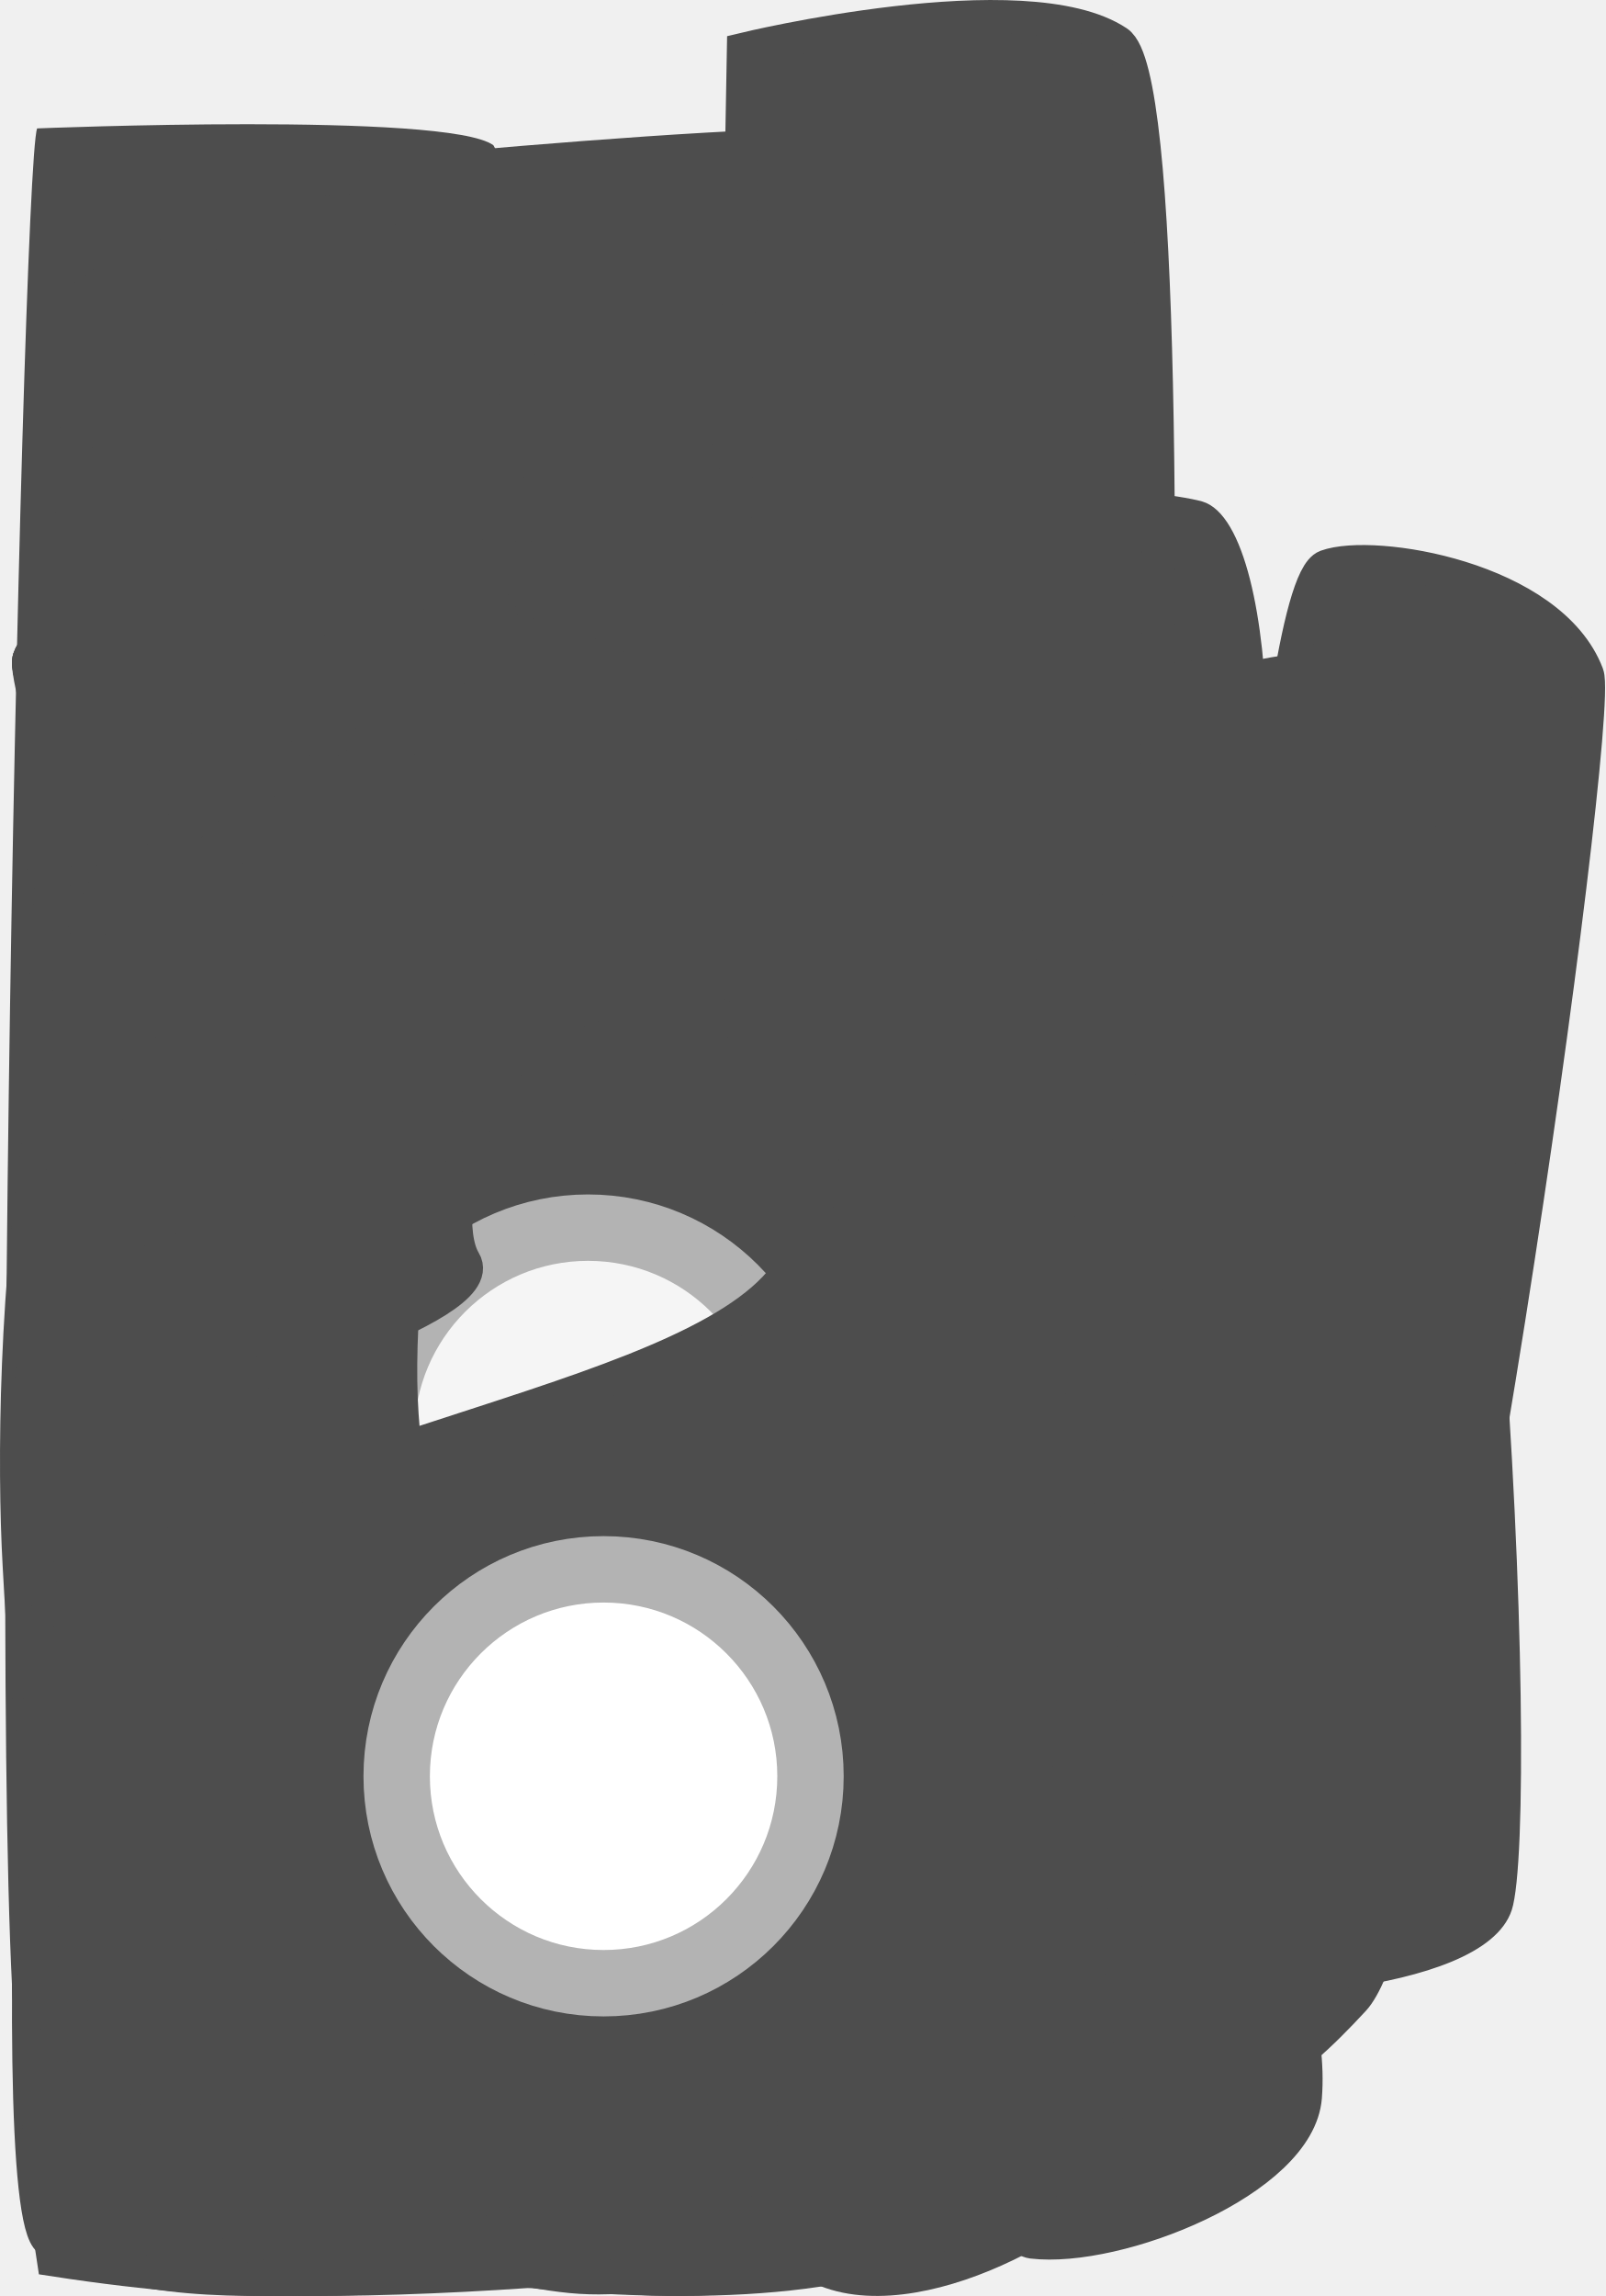
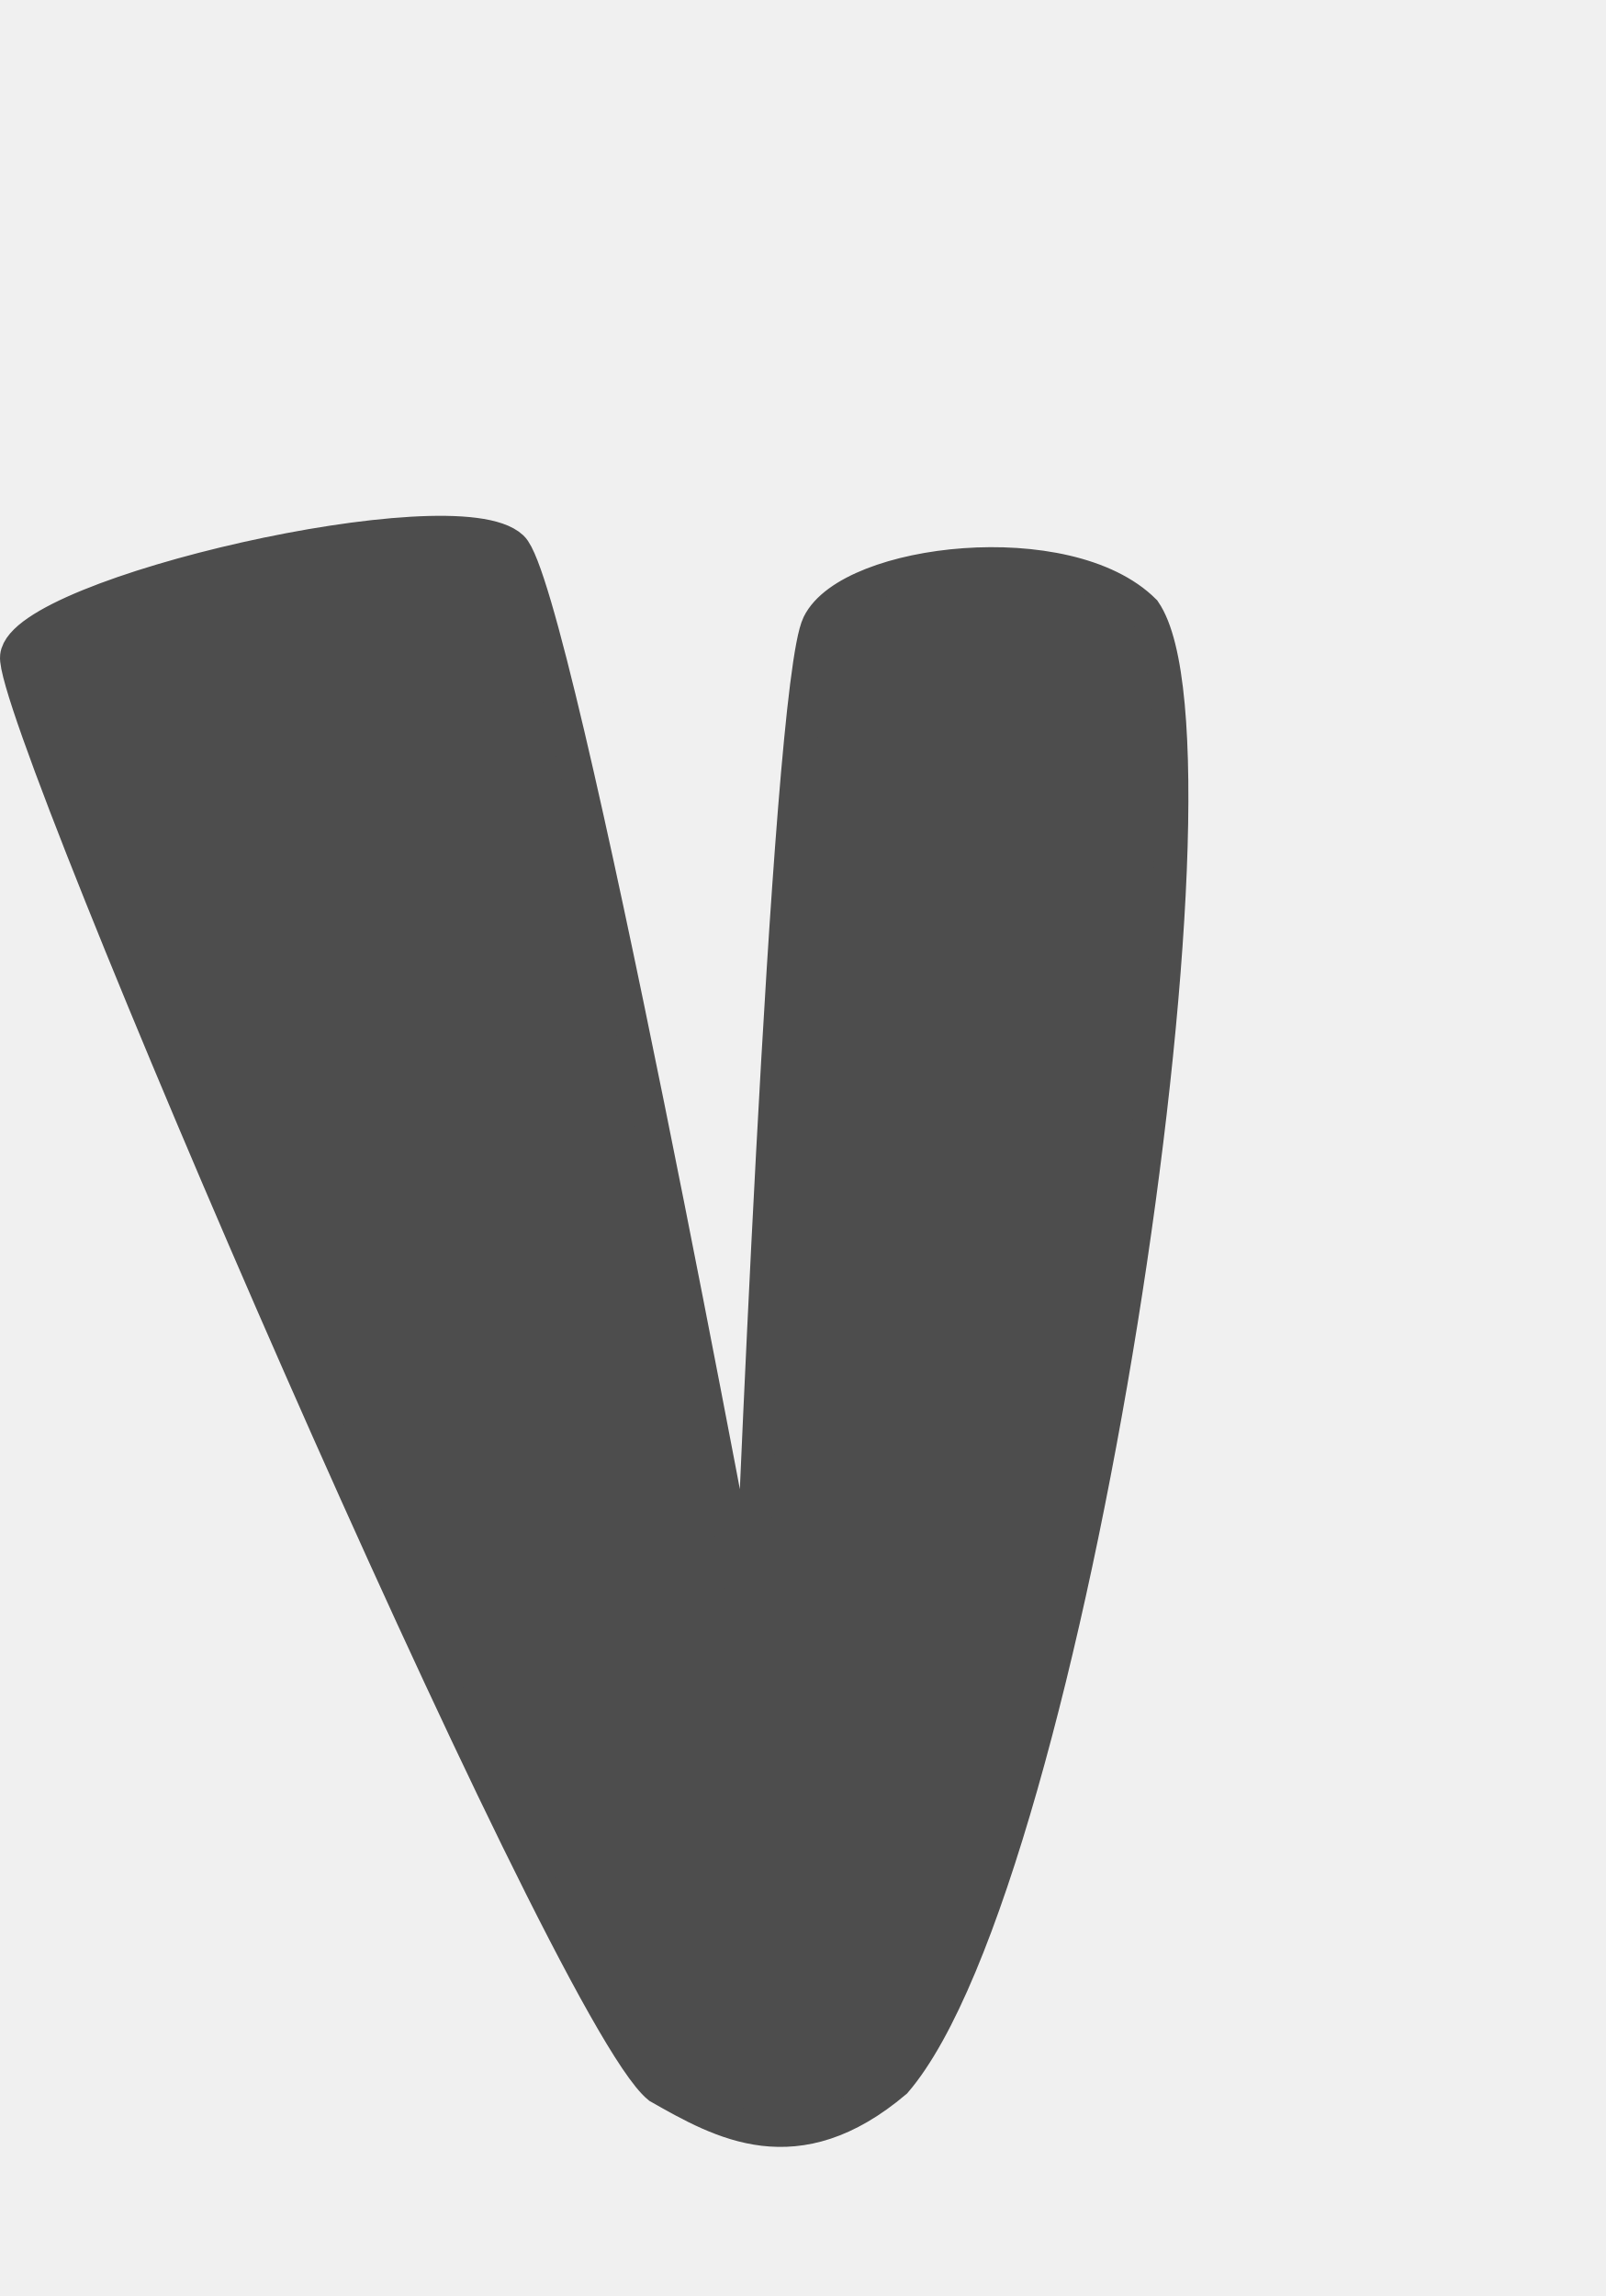
<svg xmlns="http://www.w3.org/2000/svg" width="48.35" height="69.149" id="svg3239" version="1.1">
  <defs id="defs3241" />
-   <g id="layer1" style="display:inline" transform="translate(0.3605375,-10.85148)">
-     <path style="fill:#4d4d4d;fill-opacity:1;stroke:none" d="M 2.273,26.336 C 0.699,31.161 0,38.205 0.758,38.836 1.515,39.468 11.364,37.447 11.996,38.205 c 0.631,0.758 -2.525,35.608 -1.389,35.608 1.136,0 15.026,3.246 16.541,0.253 1.515,-2.994 -2.778,-35.355 -1.768,-36.239 1.01,-0.884 7.923,2.976 10.954,1.768 C 38.311,38.806 38.417,26.714 35.86,25.957 33.304,25.199 3.351,23.028 2.273,26.336 z" id="path4085" />
+   <g id="layer1" style="display:none">
+     <path style="fill:#4d4d4d;fill-opacity:1;stroke:none" d="M 2.273,13.336 C 0.699,18.161 0,25.205 0.758,25.836 1.515,26.468 11.364,24.447 11.996,25.205 c 0.631,0.758 -2.525,35.608 -1.389,35.608 1.136,0 15.026,3.246 16.541,0.253 1.515,-2.994 -2.778,-35.355 -1.768,-36.239 1.01,-0.884 7.923,2.976 10.954,1.768 C 38.311,25.806 38.417,13.714 35.86,12.957 33.304,12.199 3.351,10.028 2.273,13.336 z" id="path4085" />
  </g>
-   <g style="display:inline" id="g4119" transform="translate(0.3605375,-10.85148)">
-     <g transform="translate(-0.8039886,-25.23615)" id="g4121">
-       <path style="fill:#4d4d4d;fill-opacity:1;stroke:#4d4d4d;stroke-width:1px;stroke-linecap:butt;stroke-linejoin:miter;stroke-opacity:1" d="m 3.059,49.674 c -0.622,1.939 -2.828,50.429 -1.118,53.737 4.173,0.054 9.46,1.958 12.486,-0.916 1.26,-0.729 -1.393,-18.913 -0.248,-20.159 1.145,-1.246 15.367,21.039 17.356,21.275 2.573,0.306 8.034,-1.852 8.228,-4.367 0.606,-7.826 -12.603,-20.043 -12.603,-20.043 0,0 9.494,-7.498 9.956,-14.888 C 37.578,56.924 34.305,48.703 23.682,47.78 13.059,46.856 3.681,47.735 3.059,49.674 z" id="path4123" />
-       <path style="fill:#ffffff;fill-opacity:1;stroke:#b3b3b3;stroke-opacity:1" id="path4125" d="m 24.802,64.738 a 4.833,4.833 0 1 1 -9.666,0 4.833,4.833 0 1 1 9.666,0 z" transform="matrix(1.312134,0,0,1.233186,-6.232914,-15.09604)" />
+   <g style="display:none" id="g4119">
+     <path id="path4125" style="fill:#ffffff;fill-opacity:1;stroke:#b3b3b3;stroke-opacity:1" d="m 24.802,22.738 c 0,2.669 -2.164,4.833 -4.833,4.833 -2.669,0 -4.833,-2.164 -4.833,-4.833 0,-2.669 2.164,-4.833 4.833,-4.833 2.669,0 4.833,2.164 4.833,4.833 z M 3.059,7.674 C 2.437,9.613 0.231,58.103 1.941,61.411 c 4.173,0.054 9.46,1.958 12.486,-0.916 1.26,-0.729 -1.393,-18.913 -0.248,-20.159 1.145,-1.246 15.367,21.039 17.356,21.275 2.573,0.306 8.034,-1.852 8.228,-4.367 0.606,-7.826 -12.603,-20.043 -12.603,-20.043 0,0 9.494,-7.498 9.956,-14.888 C 37.578,14.924 34.305,6.703 23.682,5.78 13.059,4.856 3.681,5.735 3.059,7.674 z" />
+   </g>
+   <g style="display:none" id="g4115">
+     <path id="path4117" d="M 1.918,3.053 C 1.437,4.276 0.247,59.658 1.539,62.31 c 0.918,1.205 31.031,1.01 32.925,1.01 1.894,0 2.147,-16.704 0,-18.093 -2.147,-1.389 -21.328,4.546 -21.328,4.546 0,0 4.394,-43.258 2.525,-46.214 C 14.272,2.548 1.918,3.053 1.918,3.053 z" style="fill:#4d4d4d;fill-opacity:1;stroke:none" />
+   </g>
+   <g id="layer17" style="display:none">
+     <path style="fill:#4d4d4d;fill-opacity:1;stroke:none" d="M 3.85,7.382 C 2.713,8.265 2.713,14.958 3.597,15.715 4.481,16.473 7.259,16.347 7.259,16.347 L 7.007,53.344 c 0,0 -4.167,-1e-6 -5.177,1.01 -1.01,1.01 -1.894,8.118 -0.758,8.118 1.136,0 20.435,-0.126 22.329,-0.126 1.894,0 3.03,-8.497 0.884,-9.886 -2.147,-1.389 -5.177,0.126 -5.177,0.126 L 18.351,16.599 c 0,0 3.283,0.884 4.924,0.126 C 24.917,15.968 25.8,7.382 24.411,6.371 23.022,5.361 3.85,7.382 3.85,7.382 z" id="path5268" />
+   </g>
+   <g id="layer10" style="display:none">
+     <path id="path3502" style="fill:#ffffff;fill-opacity:1;stroke:#b3b3b3;stroke-width:1px;stroke-linecap:butt;stroke-linejoin:miter;stroke-opacity:1" d="m 13.071,21.804 0,23.036 7.946,0 c 0,0 5.714,-2.946 5.536,-12.232 C 26.375,23.321 21.018,21.804 21.018,21.804 z M 3.383,6.099 C 7.04,3.1 23.896,4.319 29.454,10.206 c 4.58,4.851 7.871,13.138 7.946,20.982 0.089,9.286 -0.625,23.125 -7.411,28.125 -6.786,5 -24.568,2.956 -27.143,1.607 C -0.903,58.956 0.263,8.656 3.383,6.099 z" />
+   </g>
+   <g id="layer16" style="display:none">
+     <path style="fill:#4d4d4d;fill-opacity:1;stroke:none" d="m 23.991,23.161 c 1.136,0 9.312,-4.067 9.312,-6.34 0,-2.273 -8.935,-9.864 -15.373,-9.47 C 11.743,7.729 0.374,11.52 0.758,32.352 1.263,59.752 10.407,63.071 16.289,63.071 c 5.882,0 17.015,-3.193 17.015,-14.81 0,-5.458 -5.719,-7.508 -8.681,-6.692 -2.811,0.774 -0.818,10.228 -6.819,10.228 -3.03,0 -5.245,-10.692 -5.556,-16.541 -0.331,-6.229 1.389,-17.299 4.041,-18.183 5.761,-1.92 5.462,6.088 7.702,6.088 z" id="path5265" />
+   </g>
+   <g id="layer4" style="display:none">
+     <path id="path3096" style="fill:#ffffff;fill-opacity:1;stroke:#b3b3b3;stroke-opacity:1" d="m 24.688,47.1 c 0,3.723 -3.018,6.741 -6.741,6.741 -3.723,0 -6.741,-3.018 -6.741,-6.741 0,-3.723 3.018,-6.741 6.741,-6.741 3.723,0 6.741,3.018 6.741,6.741 z M 24.56,21.407 c 0,2.669 -2.164,4.833 -4.833,4.833 -2.669,0 -4.833,-2.164 -4.833,-4.833 0,-2.669 2.164,-4.833 4.833,-4.833 2.669,0 4.833,2.164 4.833,4.833 z M 2.817,6.343 C 2.195,8.282 -0.011,56.772 1.7,60.08 c 1.212,2.343 19.002,1.102 23.608,-0.08 4.538,-1.165 11.036,-5.518 11.814,-15.576 0.606,-7.826 -7.805,-13.856 -7.805,-13.856 0,0 6.085,-2.068 6.546,-9.458 C 36.326,13.719 34.064,5.372 23.441,4.449 12.818,3.525 3.44,4.404 2.817,6.343 z" />
+   </g>
+   <g id="layer2" style="display:none">
+     <path style="fill:#4d4d4d;fill-opacity:1;stroke:#4d4d4d;stroke-width:1px;stroke-linecap:butt;stroke-linejoin:miter;stroke-opacity:1" d="m 0.502,19.768 c -0.211,1.889 15.677,33.392 14.92,36.902 -1.476,6.847 -7.52,-2.238 -9.03,-1.225 -1.751,1.175 -2.669,8.597 -1.084,10.194 2.045,2.062 19.525,4.873 23.682,0.716 4.157,-4.157 5.529,-23.381 5.529,-23.381 0,0 2.262,-22.263 -0.047,-24.573 -2.309,-2.309 -8.86,-1.538 -9.813,0.395 -0.953,1.933 -2.055,30.436 -2.055,30.436 0,0 -5.825,-31.472 -7.182,-32.745 -1.701,-1.595 -14.71,1.391 -14.92,3.28 z" id="y" />
+   </g>
+   <g id="g4111" style="display:none">
+     <path style="fill:#4d4d4d;fill-opacity:1;stroke:#4d4d4d;stroke-width:1px;stroke-linecap:butt;stroke-linejoin:miter;stroke-opacity:1" d="m 0.502,20.768 c -0.211,1.889 12.498,40.755 15.34,43.089 1.906,1.083 4.144,2.361 7.128,-0.163 4.157,-4.157 6.333,-19.845 6.333,-19.845 0,0 0.561,19.993 4,20.346 3.418,0.35 5.096,-0.941 7.114,-3.123 2.577,-2.787 7.533,-38.602 7.037,-39.911 -1.099,-2.905 -6.435,-3.771 -7.862,-3.253 -1.749,0.636 -3.006,24.664 -3.006,24.664 0,0 -3.217,-17.747 -6.114,-24.053 -2.309,-2.309 -8.86,-0.654 -9.813,1.279 -0.953,1.933 -2.055,30.436 -2.055,30.436 0,0 -1.825,-31.472 -3.182,-32.745 -1.701,-1.595 -14.71,1.391 -14.92,3.28 z" id="path4113" />
+   </g>
+   <g style="display:inline" id="g4103">
+     <path id="path4105" d="m 0.502,19.768 c -0.211,1.889 16.498,40.755 19.34,43.089 1.906,1.083 4.144,2.361 7.128,-0.163 5.265,-6.132 10.367,-40.139 7.502,-44.292 -2.309,-2.309 -8.86,-1.538 -9.813,0.395 -0.953,1.933 -2.055,30.436 -2.055,30.436 0,0 -5.825,-31.472 -7.182,-32.745 -1.701,-1.595 -14.71,1.391 -14.92,3.28 z" style="fill:#4d4d4d;fill-opacity:1;stroke:#4d4d4d;stroke-width:1px;stroke-linecap:butt;stroke-linejoin:miter;stroke-opacity:1" />
+   </g>
+   <g id="layer13" style="display:none">
+     <path style="fill:#4d4d4d;fill-opacity:1;stroke:none" d="m 23.125,15.125 c 1.704,2.158 -0.089,9.732 -0.089,9.732 0,0 9.411,-0.446 10.214,0.536 0.804,0.982 0.893,5.625 -0.089,6.786 -0.982,1.161 -11.554,1.161 -11.554,1.161 0,0 -2.857,16.161 -2.768,17.054 0.089,0.893 0.268,2.054 2.054,2.321 1.786,0.268 3.482,-2.679 4.643,-5.089 1.161,-2.411 1.875,-1.786 3.482,-1.429 1.607,0.357 4.286,2.321 4.286,4.375 0,2.054 -4.501,8.884 -7.143,9.821 C 23.393,61.375 13.125,61.911 11.518,60.929 9.911,59.946 6.472,56.93 6.875,52 c 0.193,-2.365 3.393,-18.036 3.393,-18.036 0,0 -7.589,0.804 -8.214,-0.179 -0.625,-0.982 -2.321,-7.054 -1.25,-8.125 C 1.875,24.589 11.429,25.036 11.429,25.036 c 0,0 0.926,-8.994 2.054,-9.464 C 14.61,15.102 21.421,12.967 23.125,15.125 z" id="t" />
+   </g>
+   <g id="layer12" style="display:none">
+     <path style="fill:#4d4d4d;fill-opacity:1;stroke:none" d="m 33.304,27.304 c 0,2.883 -4.554,6.25 -6.518,5.893 -1.964,-0.357 -7.683,-5.853 -10.179,-6.071 -2.495,-0.219 -3.607,0.327 -4.732,1.518 -1.125,1.19 -1.29,2.874 0.893,5.714 2.183,2.841 11.568,2.225 14.375,4.196 4.196,2.946 4.703,9.899 4.196,14.375 -0.536,4.732 -1.429,9.464 -11.607,9.107 C 9.554,61.679 -0.268,53.732 0.357,51.589 c 0.625,-2.143 3.304,-8.571 5.804,-7.857 2.5,0.714 10.446,7.143 11.964,7.768 1.518,0.625 3.125,0.446 4.286,-1.696 C 23.571,47.661 22.5,45.518 21.25,44.536 20,43.554 6.607,41.857 3.839,38.821 1.713,36.49 -0.089,28.643 1.518,24.357 2.692,21.227 11.652,19.206 14.911,19.179 c 10.446,-0.089 18.393,6.504 18.393,8.125 z" id="s" />
+   </g>
+   <g id="layer5" style="display:none">
+     <path style="fill:#4d4d4d;fill-opacity:1;stroke:#4d4d4d;stroke-width:0.965px;stroke-linecap:butt;stroke-linejoin:miter;stroke-opacity:1" d="m 3.646,21.209 c -1.387,36.125 -3.859,37.073 -1.548,37.933 2.312,0.86 10.332,2.063 12.644,0.773 2.312,-1.29 -2.265,-21.653 -0.415,-24.233 1.849,-2.58 6.888,-4.581 9.662,-2.431 2.774,2.15 3.812,6.407 3.812,6.407 0,0 6.517,-2.507 7.284,-3.827 0.767,-1.32 -2.613,-15.408 -9.548,-15.838 -6.935,-0.43 -12.181,4.656 -12.181,4.656 0,0 1.387,-4.731 -0.462,-5.161 -1.849,-0.43 -9.247,1.72 -9.247,1.72 z" id="r" />
+   </g>
+   <g id="layer8" style="display:none">
+     <path id="path3067-2" style="fill:#ffffff;fill-opacity:0.941;stroke:#b3b3b3;stroke-width:2;stroke-linecap:round;stroke-linejoin:round;stroke-miterlimit:4;stroke-opacity:1;stroke-dashoffset:0" d="m 28.464,37.052 c 0,3.442 -2.79,6.232 -6.232,6.232 -3.442,0 -6.232,-2.79 -6.232,-6.232 0,-3.442 2.79,-6.232 6.232,-6.232 3.442,0 6.232,2.79 6.232,6.232 z M 3.538,16.495 C 2.072,18.215 1.242,62.601 2.614,64.529 c 2.092,2.939 13.856,0.924 13.856,0.924 1.1,-0.605 -0.104,-5.159 0,-12.008 0,0 8.153,5.817 13.233,2.584 5.081,-3.233 6.5,-21.44 6.5,-21.44 0,0 0.589,-15.322 -6.339,-19.479 -6.928,-4.157 -12.832,3.026 -12.832,3.026 0,0 0.503,-3.896 -0.897,-4.558 -1.456,-0.689 -12.598,2.918 -12.598,2.918 z" />
+   </g>
+   <g id="layer11" style="display:none">
+     <path id="path5106" style="fill:#ffffff;fill-opacity:1;stroke:#b3b3b3;stroke-opacity:1" d="m 28.825,42.186 c 0,4.561 -3.698,8.259 -8.259,8.259 -4.561,0 -8.259,-3.698 -8.259,-8.259 0,-4.561 3.698,-8.259 8.259,-8.259 4.561,0 8.259,3.698 8.259,8.259 z M 10.164,21.034 c 9.821,-3.661 19.018,-1.964 22.5,4.375 3.482,6.339 2.232,16.911 0.179,22.625 -2.054,5.714 -7.946,12.232 -14.375,11.607 -6.429,-0.625 -12.771,-6.593 -15.536,-9.375 C 0.116,47.433 3.567,23.493 10.164,21.034 z" />
+   </g>
+   <g id="layer15" style="display:none">
+     <path style="fill:#4d4d4d;fill-opacity:1;stroke:none;display:inline" d="m 0.003,23.613 c -0.455,-0.911 3.839,-3.304 7.143,-3.304 3.304,0 3.571,3.75 3.571,3.75 0,0 8.25,-3.75 12.625,-3.75 4.375,0 5.357,3.661 5.357,3.661 0.828,1.491 0.98,2.761 1.339,9.643 0.118,1.611 1.795,25.113 0.179,26.054 -0.952,0.554 -10.113,0.554 -10.536,0.268 -2.225,-1.503 2.009,-25.614 1.786,-26.946 -0.282,-1.684 -2.991,-3.62 -4.643,-3.482 -1.652,0.138 -4.036,2.056 -4.143,3.661 -0.079,1.18 1.508,24.728 0.714,25.786 C 12.445,60.22 2.279,60.22 0.896,59.041 -0.456,57.889 3.035,29.683 2.861,29.327 1.921,27.416 0.003,23.613 0.003,23.613 z" id="n" />
+   </g>
+   <g id="layer14" style="display:none">
+     <path style="fill:#4d4d4d;fill-opacity:1;stroke:none" d="m 0.768,24.352 c -0.455,-0.911 3.839,-3.304 7.143,-3.304 3.304,0 3.571,3.75 3.571,3.75 0,0 6.25,-3.75 10.625,-3.75 4.375,0 5.357,3.661 5.357,3.661 2.868,-0.915 9.935,-6.005 12.857,-3.661 3.862,3.675 5.096,34.458 4.196,37.214 -0.88,2.696 -9.148,2.696 -10.054,2.696 -2.886,0 -1.821,-26.33 -1.821,-27.768 0,-1.125 -0.793,-2.817 -2.054,-2.679 -1.261,0.138 -1.889,2.432 -1.786,3.839 0.118,1.611 1.795,25.113 0.179,26.054 -0.952,0.554 -10.113,0.554 -10.536,0.268 -2.225,-1.503 2.098,-25.793 1.875,-27.125 -0.282,-1.684 -2.187,-3.531 -3.839,-3.393 -1.652,0.138 -2.929,2.145 -3.036,3.75 -0.079,1.18 1.508,24.728 0.714,25.786 C 13.209,60.959 3.044,60.959 1.661,59.781 0.308,58.628 3.8,30.422 3.625,30.066 2.686,28.155 0.768,24.352 0.768,24.352 z" id="m" />
+   </g>
+   <g style="display:none" id="g4091">
+     <path id="path4093" d="m 3.578,6.404 c -1.387,36.125 -3.859,53.614 -1.548,54.474 2.312,0.86 10.332,2.063 12.644,0.773 0.578,-0.323 -1.042,-12.696 -1.117,-14.827 -0.075,-2.131 12.932,15.377 15.73,15.569 1.708,0.117 4.75,-4.605 4.617,-6.897 C 33.771,53.204 13.796,38.063 14.259,37.418 c 1.849,-2.58 6.762,-7.612 9.536,-5.461 2.774,2.15 5.959,2.493 5.959,2.493 0,0 3.383,-9.957 4.15,-11.277 0.767,-1.32 -1.5,-1.013 -8.435,-1.443 -6.935,-0.43 -12.687,7.181 -12.687,7.181 0,0 3.66,-22.535 1.811,-22.965 C 12.743,5.517 3.578,6.404 3.578,6.404 z" style="fill:#4d4d4d;fill-opacity:1;stroke:#4d4d4d;stroke-width:0.965px;stroke-linecap:butt;stroke-linejoin:miter;stroke-opacity:1" />
+   </g>
+   <g id="layer9" style="display:none">
+     <g id="g5271">
+       <path id="path3051" d="m 2.844,27.362 c 0.981,-0.959 12.059,-1.009 13.456,0.384 1.397,1.393 0.053,32.369 -1.14,33.109 C 13.966,61.594 4.286,61.878 1.737,60.243 0.171,59.239 1.863,28.32 2.844,27.362 z" style="fill:#4d4d4d;fill-opacity:1;stroke:#4d4d4d;stroke-width:0.872px;stroke-linecap:butt;stroke-linejoin:miter;stroke-opacity:1" />
+       <path id="path3964" d="m 3.693,13.662 c -0.896,0.995 -1.469,7.448 -0.547,8.748 0.627,0.884 11.018,1.363 12.881,0.32 1.06,-0.594 2.394,-8.088 0.77,-9.084 -1.878,-1.153 -11.989,-1.222 -13.105,0.017 z" style="fill:#4d4d4d;fill-opacity:1;stroke:#4d4d4d;stroke-width:1px;stroke-linecap:butt;stroke-linejoin:miter;stroke-opacity:1" />
    </g>
  </g>
-   <g style="display:inline" id="g4115" transform="translate(0.3605375,-10.85148)">
-     <path id="path4117" d="M 0.758,14.719 C 0.276,15.942 -0.913,71.324 0.379,73.976 1.297,75.181 31.41,74.986 33.304,74.986 c 1.894,0 2.147,-16.704 0,-18.093 -2.147,-1.389 -21.328,4.546 -21.328,4.546 0,0 4.394,-43.258 2.525,-46.214 C 13.112,14.214 0.758,14.719 0.758,14.719 z" style="fill:#4d4d4d;fill-opacity:1;stroke:none" />
+   <g id="layer3" style="display:none">
+     <path style="fill:#4d4d4d;fill-opacity:1;stroke:#4d4d4d;stroke-width:1px;stroke-linecap:butt;stroke-linejoin:miter;stroke-opacity:1" d="m 3.173,3.79 c -1.31,23.329 -2.492,49.053 -0.924,59.119 12.008,1.847 12.711,-1.225 12.711,-1.225 0,0 -1.611,-29.656 -0.576,-32.525 1.036,-2.868 3.2,-4.25 5.509,-3.789 2.309,0.462 3.3,1.513 2.838,9.826 -0.462,8.313 -2.041,21.741 -1.084,24.017 0.895,2.129 10.088,2.202 11.881,0.843 1.487,-1.127 0.957,-33.127 -0.428,-35.898 -1.386,-2.771 -4.284,-5.462 -9.826,-5.462 -5.542,0 -9.364,3.822 -9.364,3.822 0,0 3.025,-17.419 2.229,-18.776 -0.831,-1.417 -11.917,-1.233 -12.966,0.047 z" id="h" />
  </g>
-   <g id="layer17" style="display:inline" transform="translate(0.3605375,-10.85148)">
-     <path style="fill:#4d4d4d;fill-opacity:1;stroke:none" d="m 7.45,15.982 c -1.136,0.884 -1.136,7.576 -0.253,8.334 0.884,0.758 3.662,0.631 3.662,0.631 l -0.253,36.997 c 0,0 -4.167,-10e-7 -5.177,1.01 -1.01,1.01 -1.894,8.118 -0.758,8.118 1.136,0 20.435,-0.126 22.329,-0.126 1.894,0 3.03,-8.497 0.884,-9.886 -2.147,-1.389 -5.177,0.126 -5.177,0.126 L 21.951,25.199 c 0,0 3.283,0.884 4.924,0.126 1.641,-0.758 2.525,-9.344 1.136,-10.354 -1.389,-1.01 -20.562,1.01 -20.562,1.01 z" id="path5268" />
+   <g id="layer6" style="display:none">
+     <path id="path3067" style="fill:#ffffff;fill-opacity:0.941;stroke:#b3b3b3;stroke-width:2;stroke-linecap:round;stroke-linejoin:round;stroke-miterlimit:4;stroke-opacity:1;stroke-dashoffset:0" d="m 23.299,35.445 c 0,3.442 -2.79,6.232 -6.232,6.232 -3.442,0 -6.232,-2.79 -6.232,-6.232 0,-3.442 2.79,-6.232 6.232,-6.232 3.442,0 6.232,2.79 6.232,6.232 z m -0.513,-14.527 c 0,0 -6.674,-6.165 -13.14,-2.008 -6.466,4.157 -8.553,13.046 -7.725,18.829 0.83,5.797 4.317,14.251 11.245,14.713 6.928,0.462 6.466,-6.339 10.161,-2.182 3.695,4.157 3.521,6.881 -2.022,7.805 -5.542,0.924 -12.423,-6.023 -14.144,-5.161 -1.721,0.862 -5.534,7.2 -4.619,8.775 0.915,1.576 15.703,7.39 22.631,5.081 6.928,-2.309 8.648,-9.11 8.648,-9.11 0,0 2.898,-38.462 0.127,-40.309 -2.771,-1.847 -10.161,-2.309 -10.161,-2.309 z" />
  </g>
-   <g id="layer10" style="display:inline" transform="translate(0.3605375,-10.85148)">
-     <g id="D">
-       <path id="path3500" d="m 3.383,23.099 c 3.657,-2.998 20.514,-1.78 26.071,4.107 4.58,4.851 7.871,13.138 7.946,20.982 0.089,9.286 -0.625,23.125 -7.411,28.125 -6.786,5 -24.568,2.956 -27.143,1.607 C -0.903,75.956 0.263,25.656 3.383,23.099 z" style="fill:#4d4d4d;fill-opacity:1;stroke:none" />
-       <path id="path3502" d="m 13.071,38.804 0,23.036 7.946,0 c 0,0 5.714,-2.946 5.536,-12.232 C 26.375,40.321 21.018,38.804 21.018,38.804 z" style="fill:#ffffff;fill-opacity:1;stroke:#b3b3b3;stroke-width:1px;stroke-linecap:butt;stroke-linejoin:miter;stroke-opacity:1" />
-       <path transform="matrix(4,0,0,4,-78.48215,-118.3929)" d="m 26.786,39.777 a 0.312,0.312 0 1 1 -0.625,0 0.312,0.312 0 1 1 0.625,0 z" id="path3512" style="fill:#b3b3b3;fill-opacity:1;stroke:none" />
-       <path transform="matrix(4,0,0,4,-78.83929,-99.46429)" d="m 26.786,39.777 a 0.312,0.312 0 1 1 -0.625,0 0.312,0.312 0 1 1 0.625,0 z" id="path3512-0" style="fill:#b3b3b3;fill-opacity:1;stroke:none" />
-     </g>
+   <g id="layer18" style="display:none">
+     <path id="path3067-4-0" style="fill:#ffffff;fill-opacity:1;stroke:#b3b3b3;stroke-width:2;stroke-linecap:round;stroke-linejoin:round;stroke-miterlimit:4;stroke-opacity:1;stroke-dashoffset:0" d="m 25.853,34.234 c 0,3.442 -2.79,6.232 -6.232,6.232 -3.442,0 -6.232,-2.79 -6.232,-6.232 0,-3.442 2.79,-6.232 6.232,-6.232 3.442,0 6.232,2.79 6.232,6.232 z m -14.113,12.83 c -2.193,7.104 5.386,8.131 8.289,7.529 4.714,-0.977 7.096,-5.253 9.721,-5.043 1.066,0.085 4.368,2.956 3.914,5.616 -0.713,4.177 -14.083,7.347 -16.148,7.347 -3.823,0 -8.418,-0.562 -12.968,-4.293 -3.435,-2.817 -3.725,-8.745 -3.968,-13.072 -0.337,-5.995 0.141,-22.418 6.567,-24.839 5.309,-2 26.119,-3.641 26.518,11.063 0.045,1.665 0,22.571 -21.924,15.691 z" />
  </g>
-   <g id="layer16" style="display:inline" transform="translate(0.3605375,-10.85148)">
-     <path style="fill:#4d4d4d;fill-opacity:1;stroke:none" d="m 23.991,31.161 c 1.136,0 9.312,-4.067 9.312,-6.34 0,-2.273 -8.935,-9.864 -15.373,-9.47 C 11.743,15.729 0.374,19.52 0.758,40.352 1.263,67.752 10.407,71.071 16.289,71.071 c 5.882,0 17.015,-3.193 17.015,-14.81 0,-5.458 -5.719,-7.508 -8.681,-6.692 -2.811,0.774 -0.818,10.228 -6.819,10.228 -3.03,0 -5.245,-10.692 -5.556,-16.541 -0.331,-6.229 1.389,-17.299 4.041,-18.183 5.761,-1.92 5.462,6.088 7.702,6.088 z" id="path5265" />
+   <g style="display:none" id="g4095">
+     <path id="path4101" style="fill:#ffffff;fill-opacity:0.941;stroke:#b3b3b3;stroke-width:2;stroke-linecap:round;stroke-linejoin:round;stroke-miterlimit:4;stroke-opacity:1;stroke-dashoffset:0" d="m 21.339,46.899 c 0,3.442 -2.79,6.232 -6.232,6.232 -3.442,0 -6.232,-2.79 -6.232,-6.232 0,-3.442 2.79,-6.232 6.232,-6.232 3.442,0 6.232,2.79 6.232,6.232 z m 0.558,-13.956 c 0,0 -6.674,-6.165 -13.14,-2.008 -6.466,4.157 -8.553,13.046 -7.725,18.829 0.83,5.797 4.317,14.251 11.245,14.713 6.928,0.462 6.466,-6.339 10.161,-2.182 3.695,4.157 1.767,2.88 1.767,2.88 -0.875,0.802 7.289,1.938 9.458,0.721 0,0 2.771,-59.099 0,-60.946 -2.771,-1.847 -11.268,0.216 -11.268,0.216 z" />
  </g>
-   <g id="layer4" style="display:inline" transform="translate(0.3605375,-10.85148)">
-     <g id="B" transform="translate(-0.8039886,-25.23615)">
-       <path id="path3049" d="m 3.059,49.674 c -0.622,1.939 -2.828,50.429 -1.118,53.737 1.212,2.343 19.002,1.102 23.608,-0.08 4.538,-1.165 11.036,-5.518 11.814,-15.576 0.606,-7.826 -7.805,-13.856 -7.805,-13.856 0,0 6.085,-2.068 6.546,-9.458 C 36.568,57.05 34.305,48.703 23.682,47.78 13.059,46.856 3.681,47.735 3.059,49.674 z" style="fill:#4d4d4d;fill-opacity:1;stroke:#4d4d4d;stroke-width:1px;stroke-linecap:butt;stroke-linejoin:miter;stroke-opacity:1" />
-       <path transform="matrix(1.312134,0,0,1.233186,-6.232914,-15.09604)" d="m 24.802,64.738 a 4.833,4.833 0 1 1 -9.666,0 4.833,4.833 0 1 1 9.666,0 z" id="path3094" style="fill:#ffffff;fill-opacity:1;stroke:#b3b3b3;stroke-opacity:1" />
-       <path transform="matrix(1.211178,0,0,1.248914,-1.840927,-24.50939)" d="m 24.929,90.43 a 6.741,6.741 0 1 1 -13.482,0 6.741,6.741 0 1 1 13.482,0 z" id="path3096" style="fill:#ffffff;fill-opacity:1;stroke:#b3b3b3;stroke-opacity:1" />
-     </g>
+   <g style="display:none" id="g4087">
+     <path id="path4089" d="m 24.352,29.768 c 1.136,0 9.312,-3.245 9.312,-5.058 0,-1.813 -8.935,-7.87 -15.373,-7.555 -6.187,0.302 -17.557,3.327 -17.173,19.946 0.505,21.86 9.649,24.509 15.531,24.509 5.882,0 17.015,-2.548 17.015,-11.816 0,-4.354 -5.719,-5.99 -8.681,-5.339 -2.811,0.618 -0.818,8.16 -6.819,8.16 -3.03,0 -5.245,-8.53 -5.556,-13.197 -0.331,-4.969 1.389,-13.801 4.041,-14.506 5.761,-1.532 5.462,4.857 7.702,4.857 z" style="fill:#4d4d4d;fill-opacity:1;stroke:none" />
  </g>
-   <g id="layer2" style="display:inline" transform="translate(0.3605375,-10.85148)">
-     <path style="fill:#4d4d4d;fill-opacity:1;stroke:#4d4d4d;stroke-width:1px;stroke-linecap:butt;stroke-linejoin:miter;stroke-opacity:1" d="m 0.502,30.768 c -0.211,1.889 15.677,33.392 14.92,36.902 -1.476,6.847 -7.52,-2.238 -9.03,-1.225 -1.751,1.175 -2.669,8.597 -1.084,10.194 2.045,2.062 19.525,4.873 23.682,0.716 4.157,-4.157 5.529,-23.381 5.529,-23.381 0,0 2.262,-22.263 -0.047,-24.573 -2.309,-2.309 -8.86,-1.538 -9.813,0.395 -0.953,1.933 -2.055,30.436 -2.055,30.436 0,0 -5.825,-31.472 -7.182,-32.745 -1.701,-1.595 -14.71,1.391 -14.92,3.28 z" id="y" />
-   </g>
-   <g id="g4111" style="display:inline" transform="translate(0.3605375,-10.85148)">
-     <path style="fill:#4d4d4d;fill-opacity:1;stroke:#4d4d4d;stroke-width:1px;stroke-linecap:butt;stroke-linejoin:miter;stroke-opacity:1" d="m 0.502,30.768 c -0.211,1.889 12.498,40.755 15.34,43.089 1.906,1.083 4.144,2.361 7.128,-0.163 4.157,-4.157 6.333,-19.845 6.333,-19.845 0,0 0.561,19.993 4,20.346 3.418,0.35 5.096,-0.941 7.114,-3.123 2.577,-2.787 7.533,-38.602 7.037,-39.911 -1.099,-2.905 -6.435,-3.771 -7.862,-3.253 -1.749,0.636 -3.006,24.664 -3.006,24.664 0,0 -3.217,-17.747 -6.114,-24.053 -2.309,-2.309 -8.86,-0.654 -9.813,1.279 -0.953,1.933 -2.055,30.436 -2.055,30.436 0,0 -1.825,-31.472 -3.182,-32.745 -1.701,-1.595 -14.71,1.391 -14.92,3.28 z" id="path4113" />
-   </g>
-   <g style="display:inline" id="g4103" transform="translate(0.3605375,-10.85148)">
-     <path id="path4105" d="m 0.502,30.768 c -0.211,1.889 16.498,40.755 19.34,43.089 1.906,1.083 4.144,2.361 7.128,-0.163 4.157,-4.157 6.333,-18.962 6.333,-18.962 0,0 3.478,-23.021 1.169,-25.33 -2.309,-2.309 -8.86,-1.538 -9.813,0.395 -0.953,1.933 -2.055,30.436 -2.055,30.436 0,0 -5.825,-31.472 -7.182,-32.745 -1.701,-1.595 -14.71,1.391 -14.92,3.28 z" style="fill:#4d4d4d;fill-opacity:1;stroke:#4d4d4d;stroke-width:1px;stroke-linecap:butt;stroke-linejoin:miter;stroke-opacity:1" />
-   </g>
-   <g id="layer13" style="display:inline" transform="translate(0.3605375,-10.85148)">
-     <path style="fill:#4d4d4d;fill-opacity:1;stroke:none" d="m 23.125,25.125 c 1.704,2.158 -0.089,9.732 -0.089,9.732 0,0 9.411,-0.446 10.214,0.536 0.804,0.982 0.893,5.625 -0.089,6.786 -0.982,1.161 -11.554,1.161 -11.554,1.161 0,0 -2.857,16.161 -2.768,17.054 0.089,0.893 0.268,2.054 2.054,2.321 1.786,0.268 3.482,-2.679 4.643,-5.089 1.161,-2.411 1.875,-1.786 3.482,-1.429 1.607,0.357 4.286,2.321 4.286,4.375 0,2.054 -4.501,8.884 -7.143,9.821 C 23.393,71.375 13.125,71.911 11.518,70.929 9.911,69.946 6.472,66.93 6.875,62 c 0.193,-2.365 3.393,-18.036 3.393,-18.036 0,0 -7.589,0.804 -8.214,-0.179 -0.625,-0.982 -2.321,-7.054 -1.25,-8.125 C 1.875,34.589 11.429,35.036 11.429,35.036 c 0,0 0.926,-8.994 2.054,-9.464 C 14.61,25.102 21.421,22.967 23.125,25.125 z" id="t" />
-   </g>
-   <g id="layer12" style="display:inline" transform="translate(0.3605375,-10.85148)">
-     <path style="fill:#4d4d4d;fill-opacity:1;stroke:none" d="m 33.304,37.304 c 0,2.883 -4.554,6.25 -6.518,5.893 -1.964,-0.357 -7.683,-5.853 -10.179,-6.071 -2.495,-0.219 -3.607,0.327 -4.732,1.518 -1.125,1.19 -1.29,2.874 0.893,5.714 2.183,2.841 11.568,2.225 14.375,4.196 4.196,2.946 4.703,9.899 4.196,14.375 -0.536,4.732 -1.429,9.464 -11.607,9.107 C 9.554,71.679 -0.268,63.732 0.357,61.589 c 0.625,-2.143 3.304,-8.571 5.804,-7.857 2.5,0.714 10.446,7.143 11.964,7.768 1.518,0.625 3.125,0.446 4.286,-1.696 C 23.571,57.661 22.5,55.518 21.25,54.536 20,53.554 6.607,51.857 3.839,48.821 1.713,46.49 -0.089,38.643 1.518,34.357 2.692,31.227 11.652,29.206 14.911,29.179 c 10.446,-0.089 18.393,6.504 18.393,8.125 z" id="s" />
-   </g>
-   <g id="layer5" style="display:inline" transform="translate(0.3605375,-10.85148)">
-     <path style="fill:#4d4d4d;fill-opacity:1;stroke:#4d4d4d;stroke-width:0.965px;stroke-linecap:butt;stroke-linejoin:miter;stroke-opacity:1" d="m 2.978,34.246 c -1.387,36.125 -3.859,37.073 -1.548,37.933 2.312,0.86 10.332,2.063 12.644,0.773 2.312,-1.29 -2.265,-21.653 -0.415,-24.233 1.849,-2.58 6.888,-4.581 9.662,-2.431 2.774,2.15 3.812,6.407 3.812,6.407 0,0 6.517,-2.507 7.284,-3.827 0.767,-1.32 -2.613,-15.408 -9.548,-15.838 -6.935,-0.43 -12.181,4.656 -12.181,4.656 0,0 1.387,-4.731 -0.462,-5.161 -1.849,-0.43 -9.247,1.72 -9.247,1.72 z" id="r" />
-   </g>
-   <g id="layer8" style="display:inline" transform="translate(0.3605375,-10.85148)">
-     <g transform="translate(-216.8012,-24.16969)" id="p">
-       <path id="path3059" d="m 218.924,54.038 c -1.466,1.72 -2.296,46.106 -0.924,48.034 2.092,2.939 13.856,0.924 13.856,0.924 1.1,-0.605 -0.104,-5.159 0,-12.008 0,0 8.153,5.817 13.233,2.584 5.081,-3.233 6.5,-21.44 6.5,-21.44 0,0 0.589,-15.322 -6.339,-19.479 -6.928,-4.157 -12.832,3.026 -12.832,3.026 0,0 0.503,-3.896 -0.897,-4.558 -1.456,-0.689 -12.598,2.918 -12.598,2.918 z" style="fill:#4d4d4d;fill-opacity:1;stroke:#4d4d4d;stroke-width:1px;stroke-linecap:butt;stroke-linejoin:miter;stroke-opacity:1" />
-       <path d="m 142.706,76.185 a 6.232,6.232 0 1 1 -12.465,0 6.232,6.232 0 1 1 12.465,0 z" id="path3067-2" style="fill:#ffffff;fill-opacity:0.941;stroke:#b3b3b3;stroke-width:2;stroke-linecap:round;stroke-linejoin:round;stroke-miterlimit:4;stroke-opacity:1;stroke-dasharray:none;stroke-dashoffset:0" transform="matrix(1.277198,0,0,1.338423,62.26761,-27.05469)" />
-     </g>
-   </g>
-   <g id="layer11" style="display:inline" transform="translate(0.3605375,-10.85148)">
-     <g id="o">
-       <path id="path5104" d="M 8.482,41.304 C 18.304,37.643 27.5,39.339 30.982,45.679 c 3.482,6.339 2.232,16.911 0.179,22.625 -2.054,5.714 -7.946,12.232 -14.375,11.607 -6.429,-0.625 -12.771,-6.593 -15.536,-9.375 -2.816,-2.833 0.635,-26.773 7.232,-29.232 z" style="fill:#4d4d4d;fill-opacity:1;stroke:none" />
-       <path transform="translate(-1.875,-4.285714)" d="m 27.143,62.455 a 8.259,8.259 0 1 1 -16.518,0 8.259,8.259 0 1 1 16.518,0 z" id="path5106" style="fill:#ffffff;fill-opacity:1;stroke:#b3b3b3;stroke-opacity:1" />
-     </g>
-   </g>
-   <g id="layer15" style="display:inline" transform="translate(0.3605375,-10.85148)">
-     <path style="fill:#4d4d4d;fill-opacity:1;stroke:none;display:inline" d="M 1.174,35.297 C 0.719,34.387 5.014,31.994 8.317,31.994 c 3.304,0 3.571,3.75 3.571,3.75 0,0 8.25,-3.75 12.625,-3.75 4.375,0 5.357,3.661 5.357,3.661 0.828,1.491 0.98,2.761 1.339,9.643 0.118,1.611 1.795,25.113 0.179,26.054 -0.952,0.554 -10.113,0.554 -10.536,0.268 -2.225,-1.503 2.009,-25.614 1.786,-26.946 -0.282,-1.684 -2.991,-3.62 -4.643,-3.482 -1.652,0.138 -4.036,2.056 -4.143,3.661 -0.079,1.18 1.508,24.728 0.714,25.786 C 13.616,71.904 3.451,71.904 2.067,70.726 0.715,69.574 4.206,41.367 4.032,41.012 3.092,39.1 1.174,35.297 1.174,35.297 z" id="n" />
-   </g>
-   <g id="layer14" style="display:inline" transform="translate(0.3605375,-10.85148)">
-     <path style="fill:#4d4d4d;fill-opacity:1;stroke:none" d="m 1.429,34.464 c -0.455,-0.911 3.839,-3.304 7.143,-3.304 3.304,0 3.571,3.75 3.571,3.75 0,0 6.25,-3.75 10.625,-3.75 4.375,0 5.357,3.661 5.357,3.661 2.868,-0.915 9.935,-6.005 12.857,-3.661 3.862,3.675 5.096,34.458 4.196,37.214 -0.88,2.696 -9.148,2.696 -10.054,2.696 -2.886,0 -1.821,-26.33 -1.821,-27.768 0,-1.125 -0.793,-2.817 -2.054,-2.679 -1.261,0.138 -1.889,2.432 -1.786,3.839 0.118,1.611 1.795,25.113 0.179,26.054 -0.952,0.554 -10.113,0.554 -10.536,0.268 -2.225,-1.503 2.098,-25.793 1.875,-27.125 -0.282,-1.684 -2.187,-3.531 -3.839,-3.393 -1.652,0.138 -2.929,2.145 -3.036,3.75 -0.079,1.18 1.508,24.728 0.714,25.786 C 13.87,71.071 3.705,71.071 2.321,69.893 0.969,68.741 4.461,40.534 4.286,40.179 3.346,38.267 1.429,34.464 1.429,34.464 z" id="m" />
-   </g>
-   <g style="display:inline" id="g4091" transform="translate(0.3605375,-10.85148)">
-     <path id="path4093" d="m 2.978,17.704 c -1.387,36.125 -3.859,53.614 -1.548,54.474 2.312,0.86 10.332,2.063 12.644,0.773 0.578,-0.323 -1.042,-12.696 -1.117,-14.827 -0.075,-2.131 12.932,15.377 15.73,15.569 1.708,0.117 4.75,-4.605 4.617,-6.897 C 33.171,64.504 13.196,49.363 13.659,48.718 c 1.849,-2.58 6.762,-7.612 9.536,-5.461 2.774,2.15 5.959,2.493 5.959,2.493 0,0 3.383,-9.957 4.15,-11.277 0.767,-1.32 -1.5,-1.013 -8.435,-1.443 -6.935,-0.43 -12.687,7.181 -12.687,7.181 0,0 3.66,-22.535 1.811,-22.965 -1.849,-0.43 -11.014,0.458 -11.014,0.458 z" style="fill:#4d4d4d;fill-opacity:1;stroke:#4d4d4d;stroke-width:0.965px;stroke-linecap:butt;stroke-linejoin:miter;stroke-opacity:1" />
-   </g>
-   <g id="layer9" style="display:inline" transform="translate(0.3605375,-10.85148)">
-     <g transform="translate(-40.43559,-16.53108)" id="i">
-       <path id="path3051" d="m 42.616,62.013 c 0.981,-0.959 12.059,-1.009 13.456,0.384 1.397,1.393 0.053,32.369 -1.14,33.109 -1.194,0.74 -10.874,1.024 -13.423,-0.611 -1.566,-1.004 0.125,-31.923 1.107,-32.882 z" style="fill:#4d4d4d;fill-opacity:1;stroke:#4d4d4d;stroke-width:0.872px;stroke-linecap:butt;stroke-linejoin:miter;stroke-opacity:1" />
-       <path id="path3964" d="m 43.465,48.313 c -0.896,0.995 -1.469,7.448 -0.547,8.748 0.627,0.884 11.018,1.363 12.881,0.32 1.06,-0.594 2.394,-8.088 0.77,-9.084 -1.878,-1.153 -11.989,-1.222 -13.105,0.017 z" style="fill:#4d4d4d;fill-opacity:1;stroke:#4d4d4d;stroke-width:1px;stroke-linecap:butt;stroke-linejoin:miter;stroke-opacity:1" />
-     </g>
-   </g>
-   <g id="layer3" style="display:inline" transform="translate(0.3605375,-10.85148)">
-     <path style="fill:#4d4d4d;fill-opacity:1;stroke:#4d4d4d;stroke-width:1px;stroke-linecap:butt;stroke-linejoin:miter;stroke-opacity:1" d="m 2.173,19.79 c -1.31,23.329 -2.492,49.053 -0.924,59.119 12.008,1.847 12.711,-1.225 12.711,-1.225 0,0 -1.611,-29.656 -0.576,-32.525 1.036,-2.868 3.2,-4.25 5.509,-3.789 2.309,0.462 3.3,1.513 2.838,9.826 -0.462,8.313 -2.041,21.741 -1.084,24.017 0.895,2.129 10.088,2.202 11.881,0.843 1.487,-1.127 0.957,-33.127 -0.428,-35.898 -1.386,-2.771 -4.284,-5.462 -9.826,-5.462 -5.542,0 -9.364,3.822 -9.364,3.822 0,0 3.025,-17.419 2.229,-18.776 -0.831,-1.417 -11.917,-1.233 -12.966,0.047 z" id="h" />
-   </g>
-   <g id="layer6" style="display:inline" transform="translate(0.3605375,-10.85148)">
-     <g style="display:inline" transform="translate(-114.9424,-28.18785)" id="g">
-       <path id="path3053" d="m 136.479,61.301 c 0,0 -6.674,-6.165 -13.14,-2.008 -6.466,4.157 -8.553,13.046 -7.725,18.829 0.83,5.797 4.317,14.251 11.245,14.713 6.928,0.462 6.466,-6.339 10.161,-2.182 3.695,4.157 3.521,6.881 -2.022,7.805 -5.542,0.924 -12.423,-6.023 -14.144,-5.161 -1.721,0.862 -5.534,7.2 -4.619,8.775 0.915,1.576 15.703,7.39 22.631,5.081 6.928,-2.309 8.648,-9.11 8.648,-9.11 0,0 2.898,-38.462 0.127,-40.309 -2.771,-1.847 -10.161,-2.309 -10.161,-2.309 z" style="fill:#4d4d4d;fill-opacity:1;stroke:#4d4d4d;stroke-width:1px;stroke-linecap:butt;stroke-linejoin:miter;stroke-opacity:1" />
-       <path transform="translate(-1.526272,-0.1271894)" d="m 142.706,76.185 a 6.232,6.232 0 1 1 -12.465,0 6.232,6.232 0 1 1 12.465,0 z" id="path3067" style="fill:#ffffff;fill-opacity:0.941;stroke:#b3b3b3;stroke-width:2;stroke-linecap:round;stroke-linejoin:round;stroke-miterlimit:4;stroke-opacity:1;stroke-dasharray:none;stroke-dashoffset:0" />
-     </g>
-   </g>
-   <g id="layer18" style="display:inline" transform="translate(0.3605375,-10.85148)">
-     <path style="fill:#4d4d4d;fill-opacity:1;stroke:#4d4d4d;stroke-width:1px;stroke-linecap:butt;stroke-linejoin:miter;stroke-opacity:1" d="m 11.379,59.915 c -2.193,7.104 5.386,8.131 8.289,7.529 4.714,-0.977 7.096,-5.253 9.721,-5.043 1.066,0.085 4.368,2.956 3.914,5.616 -0.713,4.177 -14.083,7.347 -16.148,7.347 -3.823,0 -8.418,-0.562 -12.968,-4.293 -3.435,-2.817 -3.725,-8.745 -3.968,-13.072 -0.337,-5.995 0.141,-22.418 6.567,-24.839 5.309,-2 26.119,-3.641 26.518,11.063 0.045,1.665 0,22.571 -21.924,15.691 z" id="path3057-4" />
-     <path transform="translate(-119.2206,-28.82209)" style="fill:#ffffff;fill-opacity:1;stroke:#b3b3b3;stroke-width:2;stroke-linecap:round;stroke-linejoin:round;stroke-miterlimit:4;stroke-opacity:1;stroke-dasharray:none;stroke-dashoffset:0" id="path3067-4-0" d="m 142.706,76.185 a 6.232,6.232 0 1 1 -12.465,0 6.232,6.232 0 1 1 12.465,0 z" />
-   </g>
-   <g style="display:inline" id="g4095" transform="translate(0.3605375,-10.85148)">
-     <g id="g4097" transform="translate(-114.9424,-28.18785)" style="display:inline">
-       <path style="fill:#4d4d4d;fill-opacity:1;stroke:#4d4d4d;stroke-width:1px;stroke-linecap:butt;stroke-linejoin:miter;stroke-opacity:1" d="m 136.479,68.301 c 0,0 -6.674,-6.165 -13.14,-2.008 -6.466,4.157 -8.553,13.046 -7.725,18.829 0.83,5.797 4.317,14.251 11.245,14.713 6.928,0.462 6.466,-6.339 10.161,-2.182 3.695,4.157 1.767,2.88 1.767,2.88 -0.875,0.802 7.289,1.938 9.458,0.721 0,0 2.771,-59.099 0,-60.946 -2.771,-1.847 -11.268,0.216 -11.268,0.216 z" id="path4099" />
-       <path style="fill:#ffffff;fill-opacity:0.941;stroke:#b3b3b3;stroke-width:2;stroke-linecap:round;stroke-linejoin:round;stroke-miterlimit:4;stroke-opacity:1;stroke-dasharray:none;stroke-dashoffset:0" id="path4101" d="m 142.706,76.185 a 6.232,6.232 0 1 1 -12.465,0 6.232,6.232 0 1 1 12.465,0 z" transform="translate(-4.177923,6.059995)" />
-     </g>
-   </g>
-   <g style="display:inline" id="g4087" transform="translate(0.3605375,-10.85148)">
-     <path id="path4089" d="m 23.991,43.776 c 1.136,0 9.312,-3.245 9.312,-5.058 0,-1.813 -8.935,-7.87 -15.373,-7.555 C 11.743,31.464 0.374,34.489 0.758,51.108 1.263,72.969 10.407,75.617 16.289,75.617 c 5.882,0 17.015,-2.548 17.015,-11.816 0,-4.354 -5.719,-5.99 -8.681,-5.339 -2.811,0.618 -0.818,8.16 -6.819,8.16 -3.03,0 -5.245,-8.53 -5.556,-13.197 -0.331,-4.969 1.389,-13.801 4.041,-14.506 5.761,-1.532 5.462,4.857 7.702,4.857 z" style="fill:#4d4d4d;fill-opacity:1;stroke:none" />
-   </g>
-   <g id="layer7" style="display:inline" transform="translate(0.3605375,-10.85148)">
-     <g transform="translate(-181.7385,-16.28879)" id="a">
-       <path id="path3057" d="m 187.771,68.945 c 0,0 -5.212,-10.973 0.207,-15.831 7.504,-6.725 15.61,-5.877 20.69,-2.644 5.081,3.233 5.763,10.288 5.763,10.288 0,0 -1.479,24.017 -0.556,25.864 0.924,1.847 0.669,6.225 0.669,6.225 -2.243,2.132 -7.768,4.55 -9.692,1.499 -0.637,-1.283 -0.576,-4.297 -0.576,-4.297 0,0 -9.372,6.941 -14.914,4.632 -5.542,-2.309 -9.973,-14.92 -4.893,-19.539 5.081,-4.619 18.494,-5.797 20.804,-9.954 2.309,-4.157 -0.174,-7.919 -4.793,-7.919 -4.619,0 -6.038,6.339 -5.114,7.852 0.868,1.421 -7.597,3.822 -7.597,3.822 z" style="fill:#4d4d4d;fill-opacity:1;stroke:#4d4d4d;stroke-width:1px;stroke-linecap:butt;stroke-linejoin:miter;stroke-opacity:1" />
-       <path d="m 142.706,76.185 a 6.232,6.232 0 1 1 -12.465,0 6.232,6.232 0 1 1 12.465,0 z" id="path3067-4" style="fill:#ffffff;fill-opacity:1;stroke:#b3b3b3;stroke-width:2;stroke-linecap:round;stroke-linejoin:round;stroke-miterlimit:4;stroke-opacity:1;stroke-dasharray:none;stroke-dashoffset:0" transform="translate(63.08593,4.451629)" />
-     </g>
+   <g id="layer7" style="display:none">
+     <path id="path5266" style="fill:#ffffff;fill-opacity:0.941;stroke:#b3b3b3;stroke-width:2;stroke-linecap:round;stroke-linejoin:round;stroke-miterlimit:4;stroke-opacity:1;stroke-dashoffset:0" d="m 22.588,48.684 c 0,3.442 -2.79,6.232 -6.232,6.232 -3.442,0 -6.232,-2.79 -6.232,-6.232 0,-3.442 2.79,-6.232 6.232,-6.232 3.442,0 6.232,2.79 6.232,6.232 z M 6.939,36.14 c 0,0 -5.212,-10.973 0.207,-15.831 7.504,-6.725 15.61,-5.877 20.69,-2.644 5.081,3.233 5.763,10.288 5.763,10.288 0,0 -1.479,24.017 -0.556,25.864 0.924,1.847 0.669,6.225 0.669,6.225 -2.243,2.132 -7.768,4.55 -9.692,1.499 -0.637,-1.283 -0.576,-4.297 -0.576,-4.297 0,0 -9.372,6.941 -14.914,4.632 -5.542,-2.309 -9.973,-14.92 -4.893,-19.539 5.081,-4.619 18.494,-5.797 20.804,-9.954 2.309,-4.157 -0.174,-7.919 -4.793,-7.919 -4.619,0 -6.038,6.339 -5.114,7.852 0.868,1.421 -7.597,3.822 -7.597,3.822 z" />
  </g>
</svg>
